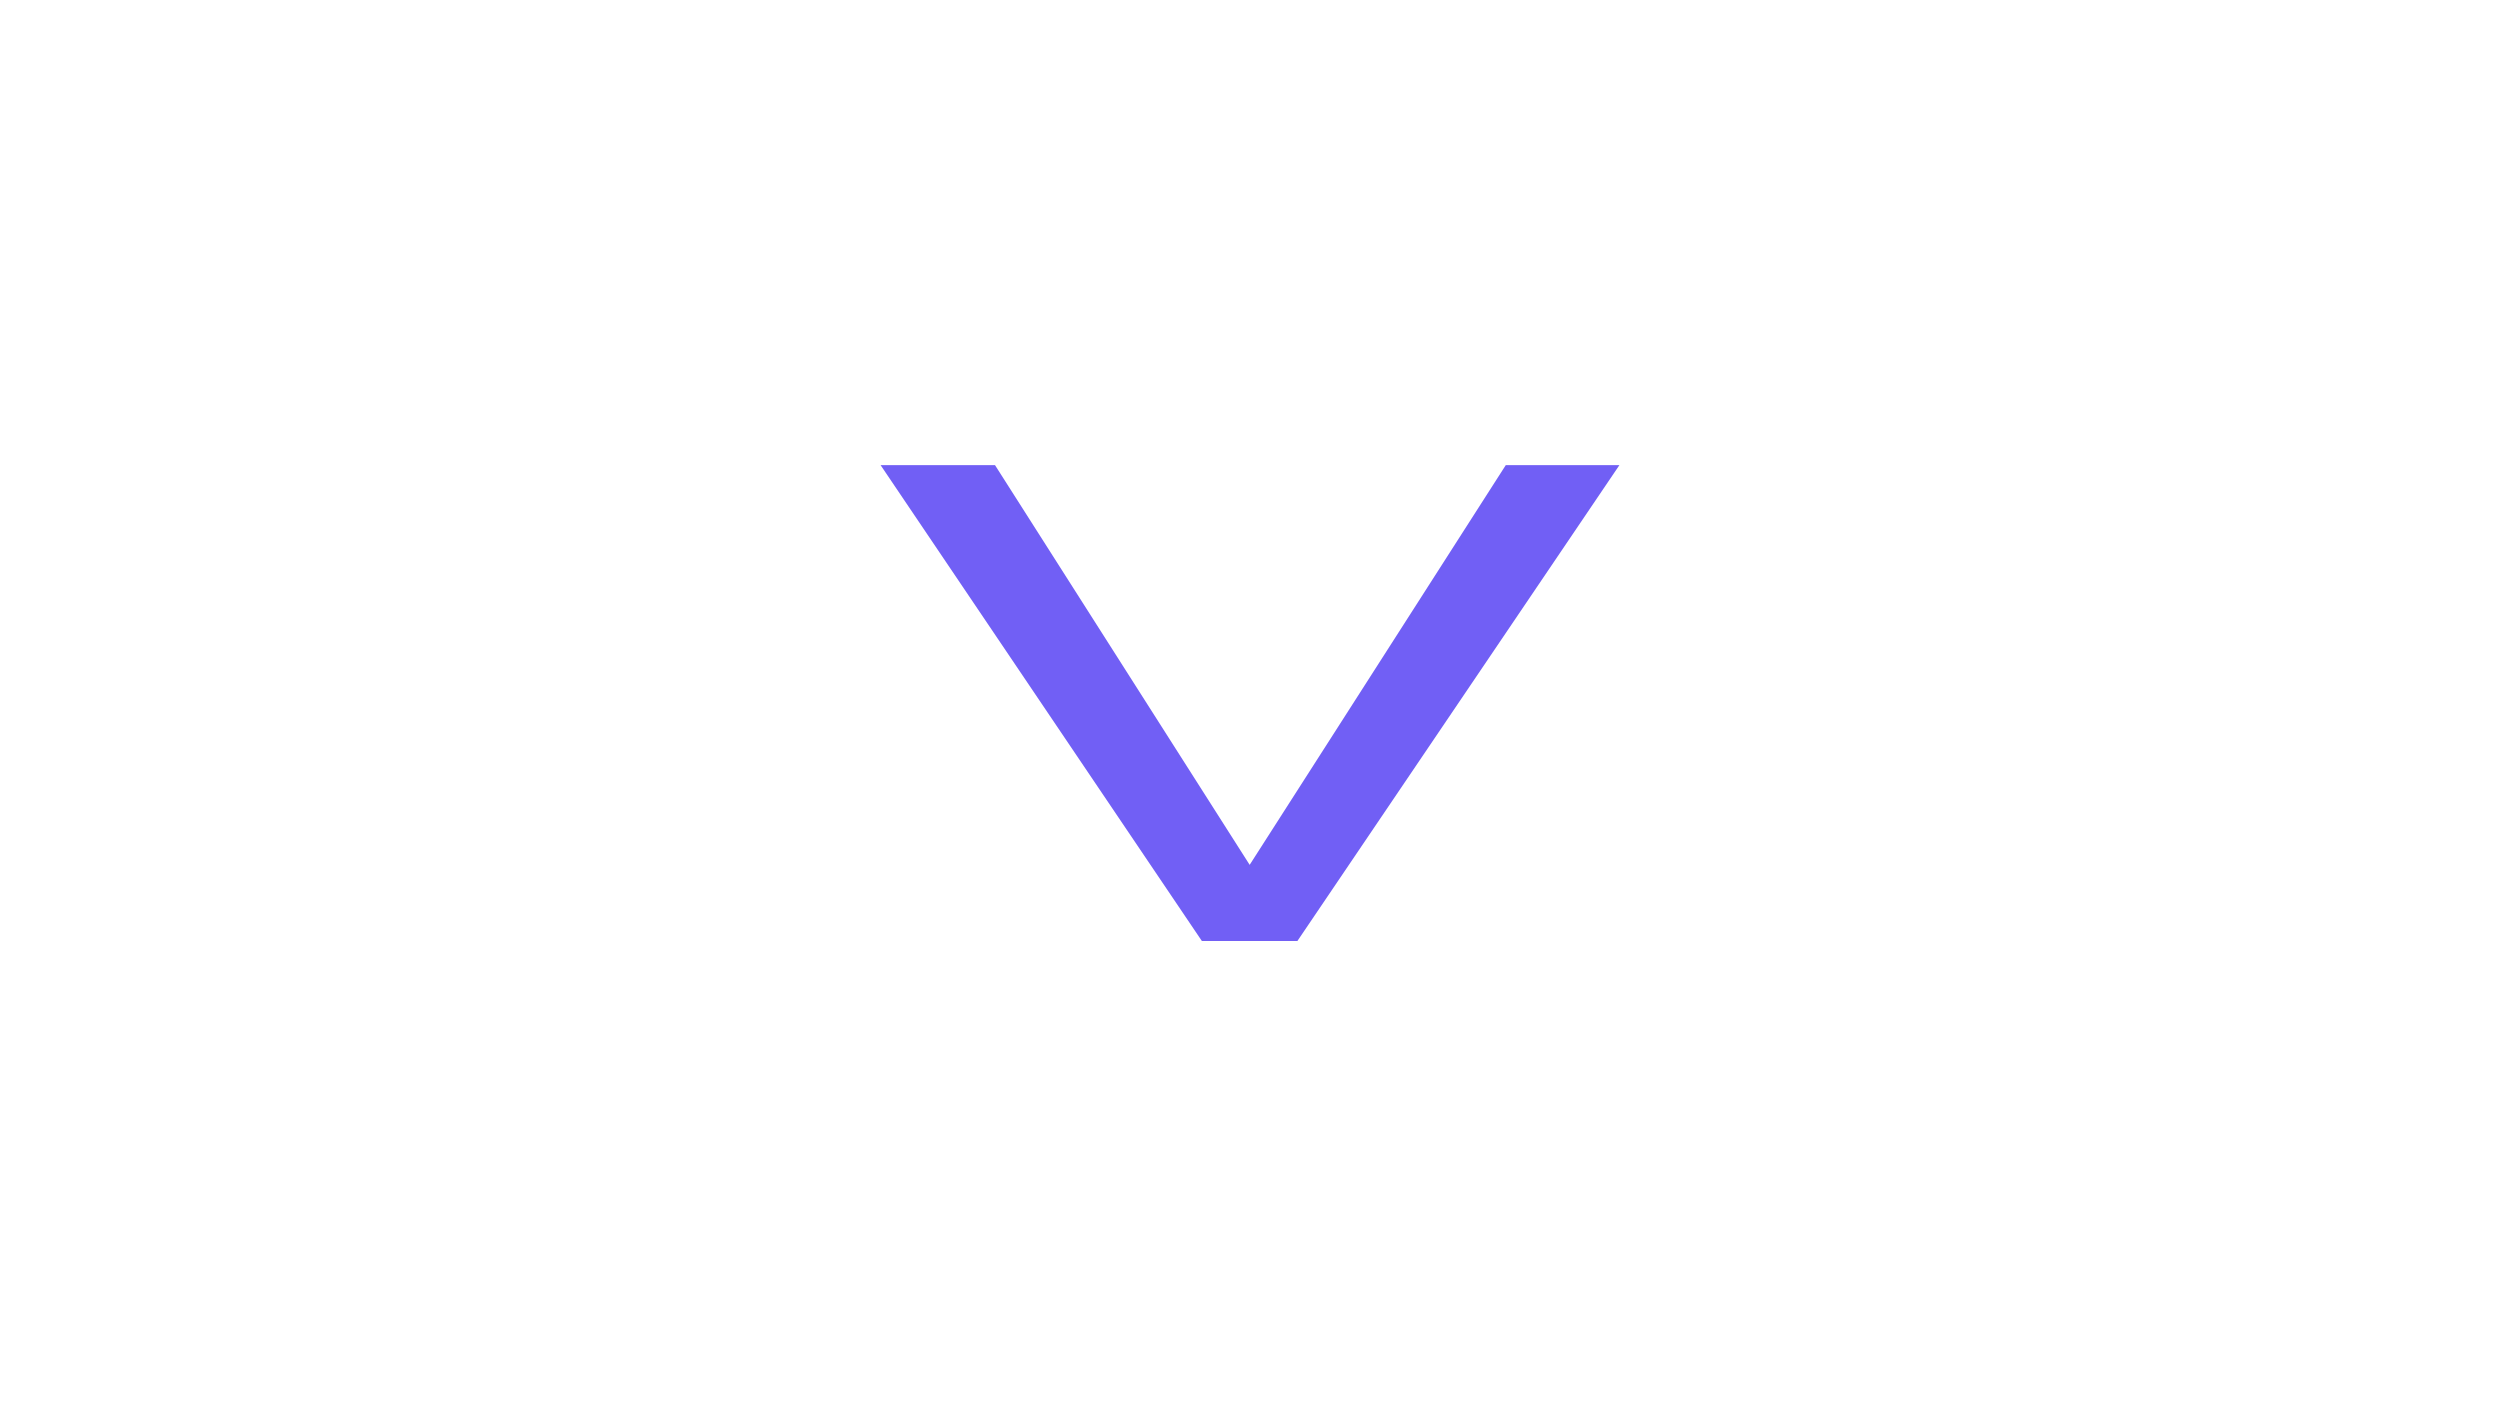
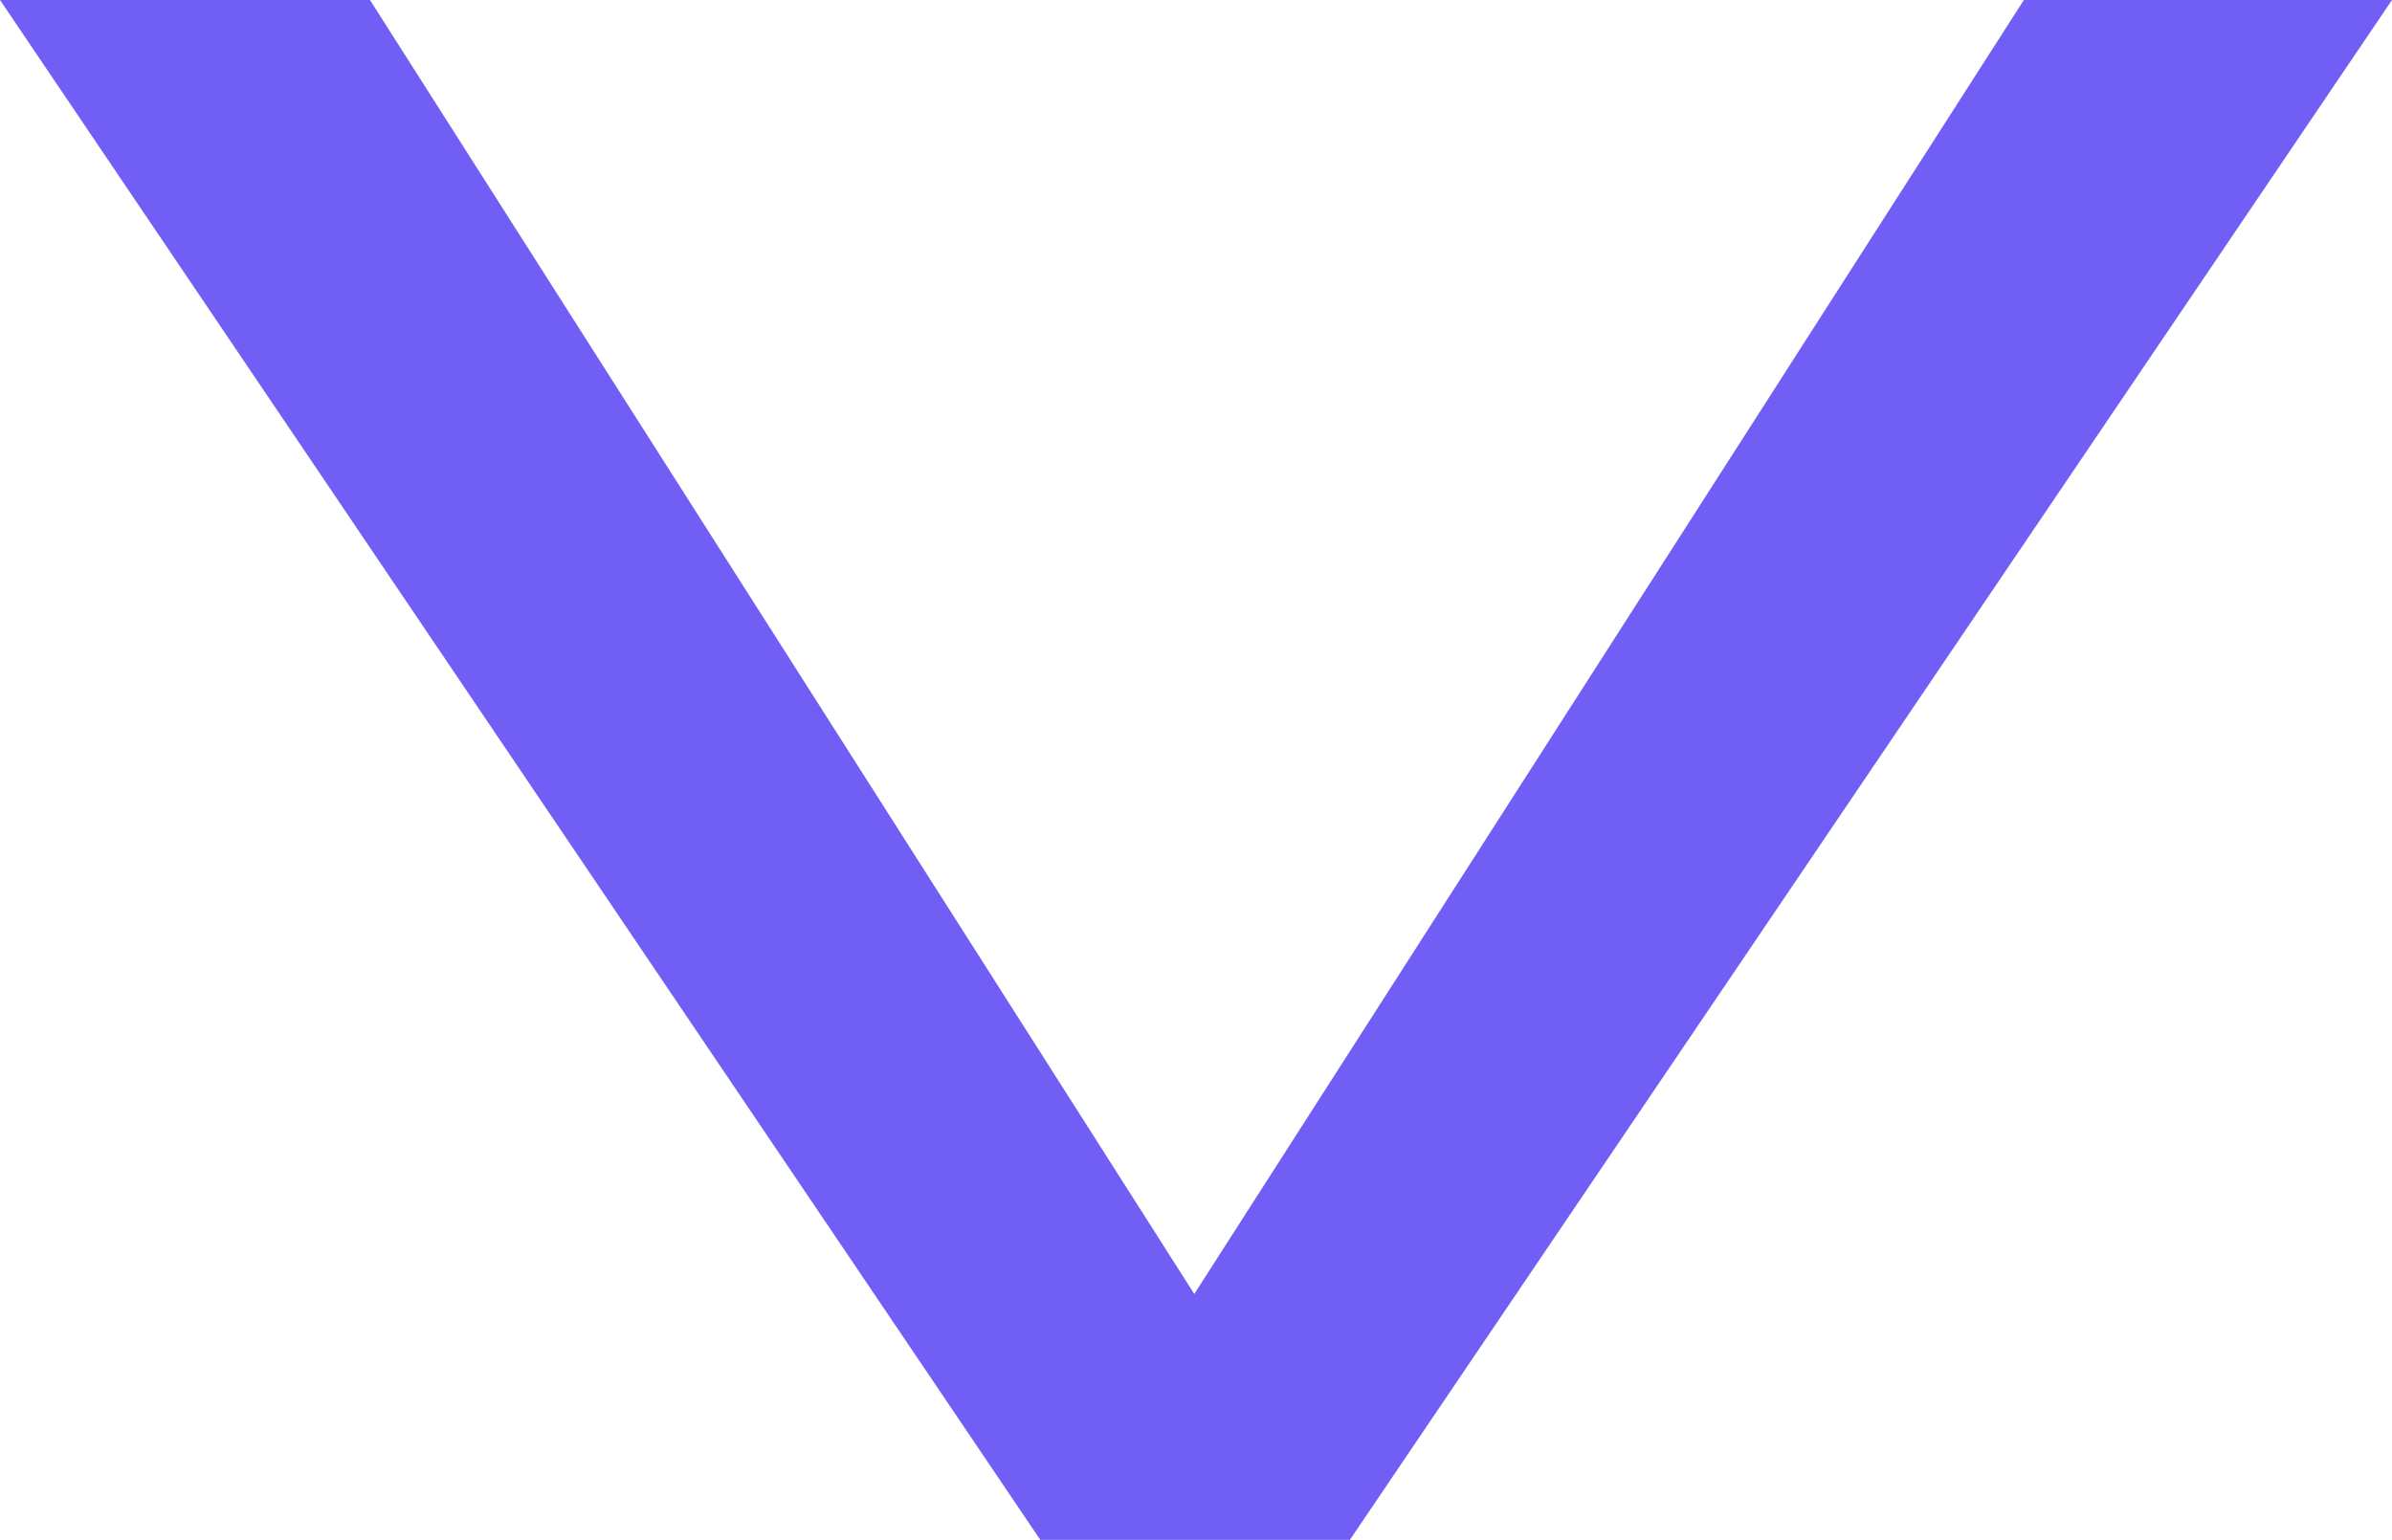
- <svg xmlns="http://www.w3.org/2000/svg" version="1.1" id="Layer_1" x="0px" y="0px" viewBox="0 0 512.15 288.08" style="enable-background:new 0 0 512.15 288.08;" xml:space="preserve">
-   <style type="text/css">
- 	.st0{fill:#715FF5;}
- </style>
-   <g>
-     <path class="st0" d="M180.4,95.29h23.44l54.49,85.53h-4.66l54.8-85.53h23.28l-65.97,97.49h-19.56L180.4,95.29z" />
-   </g>
-   <g>
-     <path class="st0" d="M-344.42,139.86h2.01l4.68,7.34h-0.4l4.7-7.34h2l-5.66,8.37h-1.68L-344.42,139.86z" />
+ <svg xmlns="http://www.w3.org/2000/svg" id="Capa_2" data-name="Capa 2" viewBox="0 0 13.06 8.41">
+   <defs>
+     <style>
+       .cls-1 {
+         fill: #715ff5;
+       }
+     </style>
+   </defs>
+   <g id="Layer_1" data-name="Layer 1">
+     <path class="cls-1" d="M0,0H2.02L6.72,7.38h-.4L11.05,0h2.01L7.37,8.41h-1.69L0,0Z" />
  </g>
</svg>
